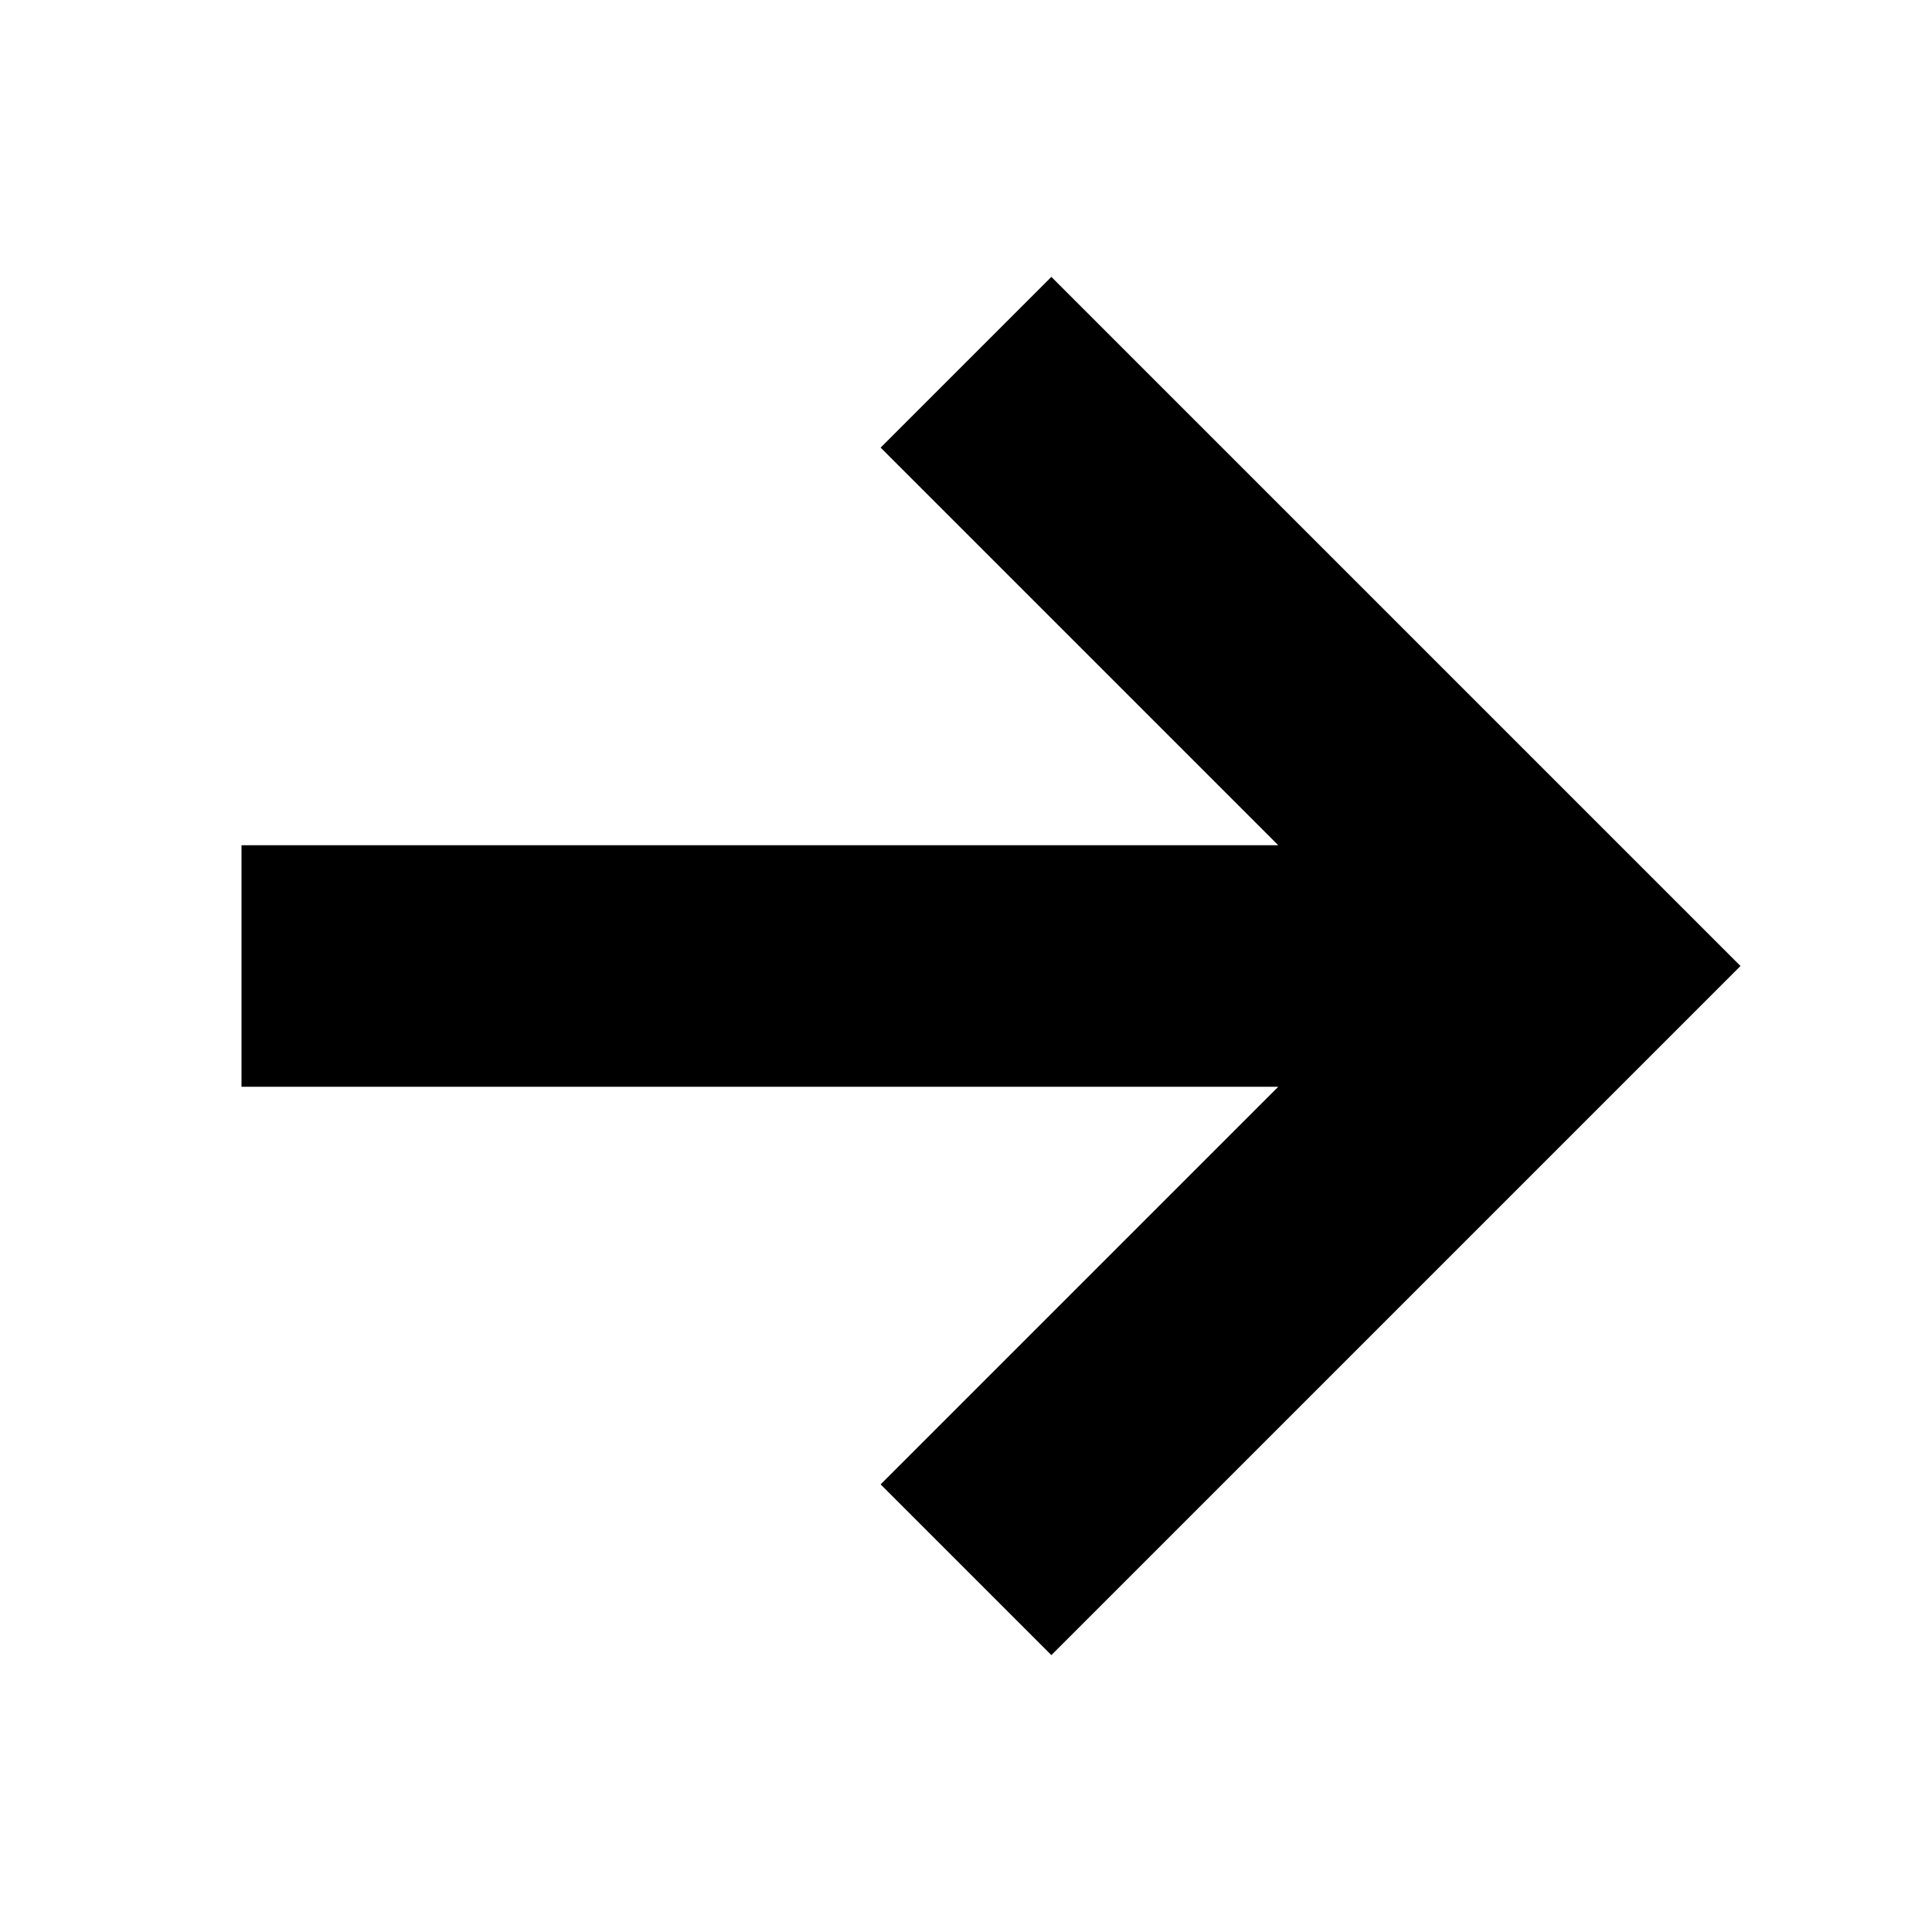
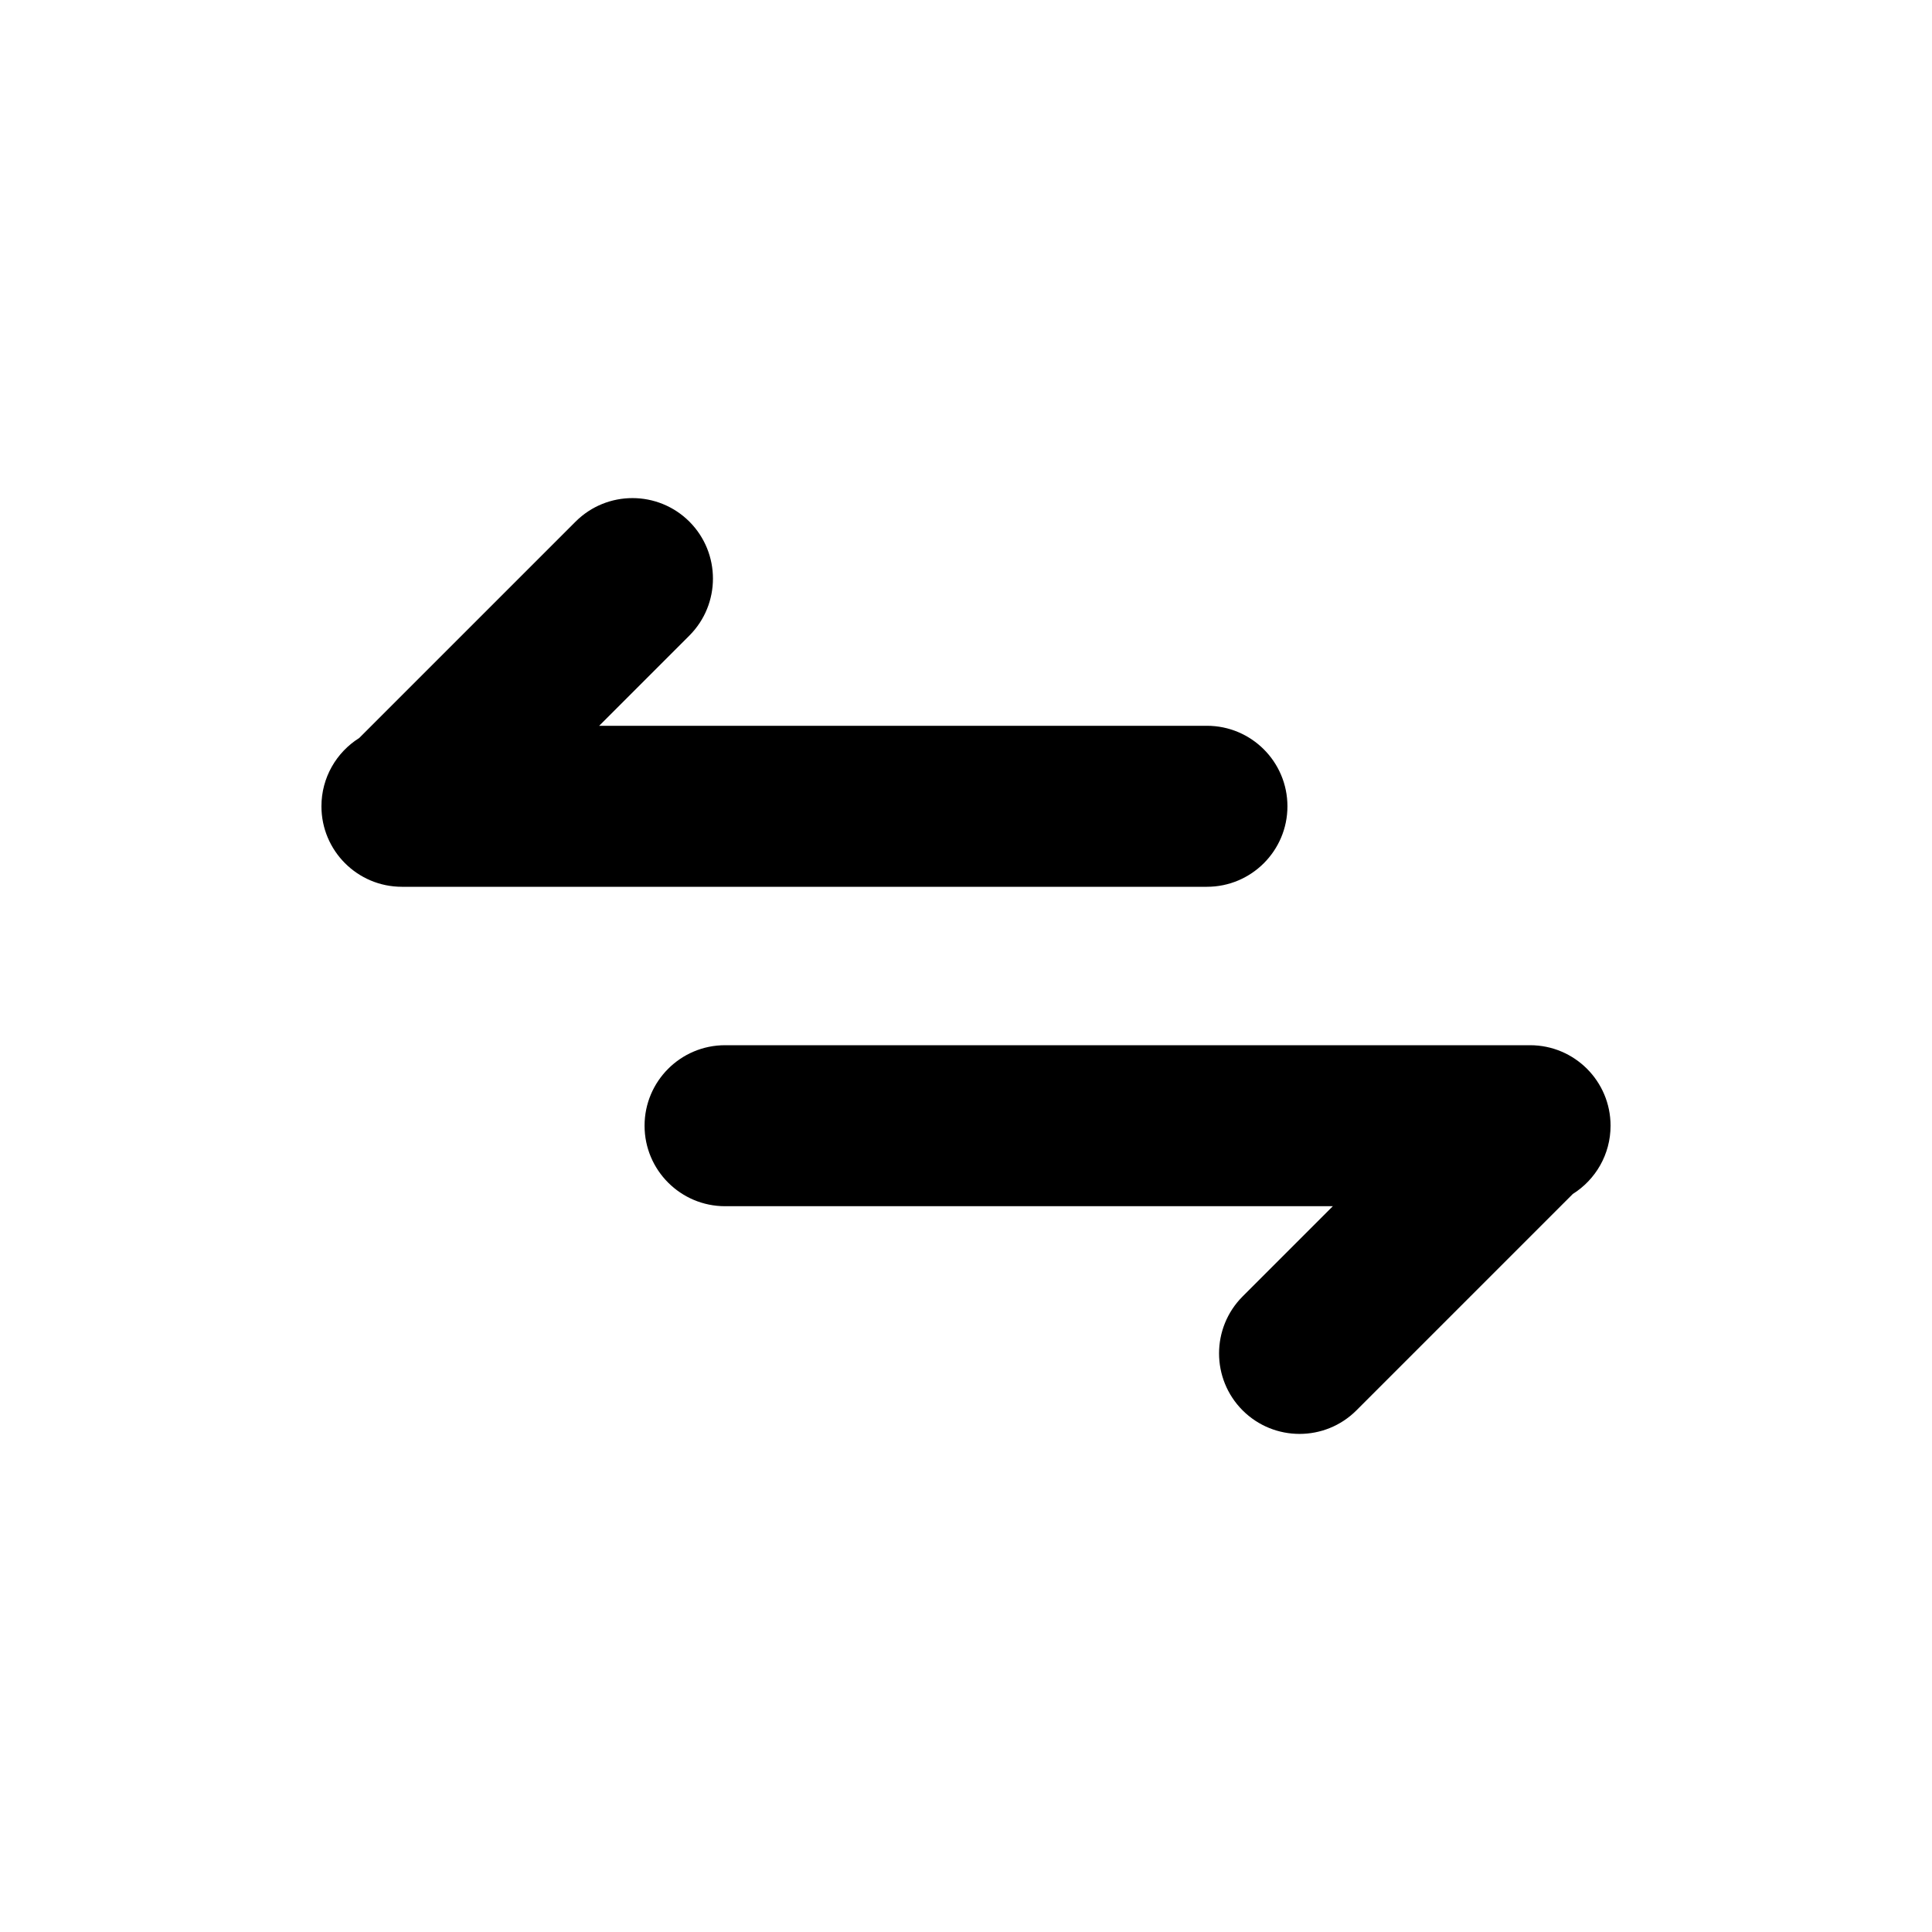
- <svg xmlns="http://www.w3.org/2000/svg" height="16" viewBox="0 0 16 16" width="16">
-   <polygon fill-rule="evenodd" points="10.586 9 2 9 2 7 10.586 7 7.293 3.707 8.707 2.293 14.414 8 8.707 13.707 7.293 12.293 10.586 9" />
+ <svg xmlns="http://www.w3.org/2000/svg" fill="none" height="24" viewBox="0 0 24 24" width="24">
+   <path d="M4.993 11.016C4.44 11.016 3.993 10.568 3.993 10.016C3.993 9.659 4.18 9.345 4.462 9.168L7.15 6.48C7.54 6.09 8.173 6.09 8.564 6.48C8.954 6.871 8.954 7.504 8.564 7.895L7.443 9.016L14.993 9.016C15.545 9.016 15.993 9.464 15.993 10.016C15.993 10.568 15.545 11.016 14.993 11.016L5.042 11.016C5.033 11.016 5.024 11.016 5.015 11.016H4.993Z" fill="currentColor" />
+   <path d="M19.007 12.984C19.56 12.984 20.007 13.432 20.007 13.984C20.007 14.341 19.82 14.655 19.538 14.832L16.85 17.52C16.46 17.91 15.827 17.91 15.436 17.52C15.046 17.129 15.046 16.496 15.436 16.105L16.557 14.984H9.007C8.455 14.984 8.007 14.536 8.007 13.984C8.007 13.432 8.455 12.984 9.007 12.984L18.958 12.984C18.967 12.984 18.976 12.984 18.985 12.984H19.007Z" fill="currentColor" />
</svg>
